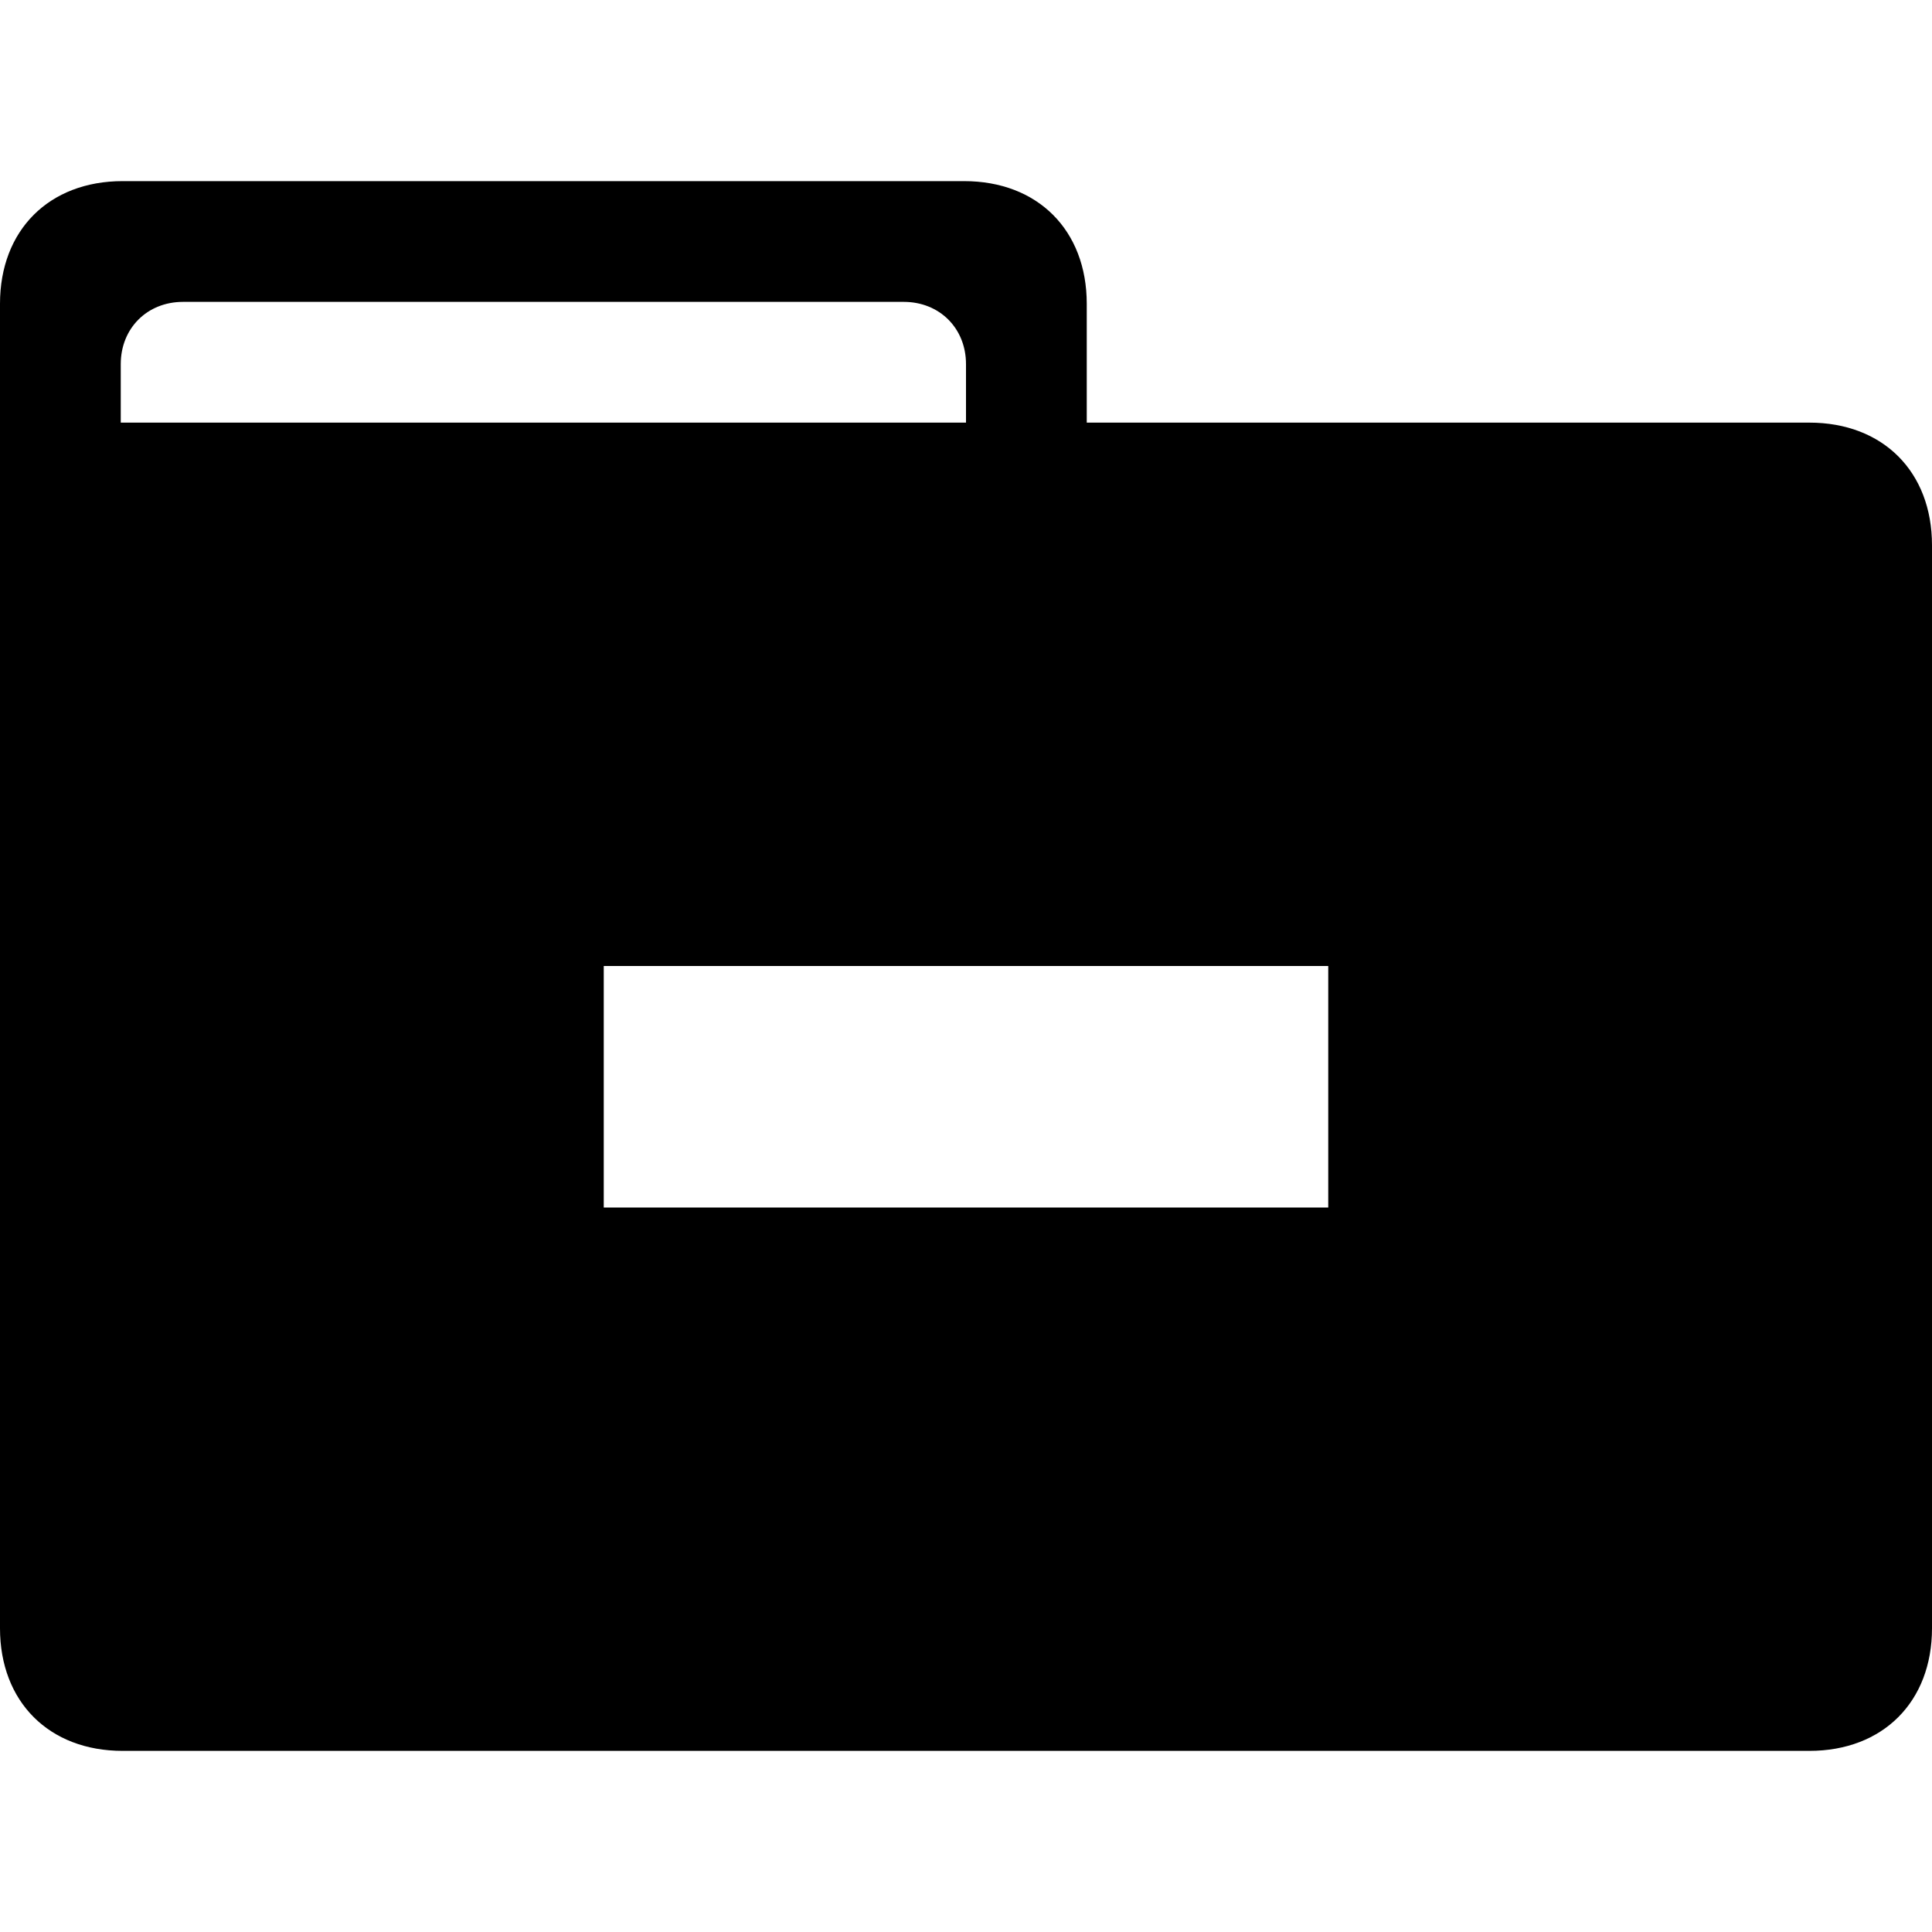
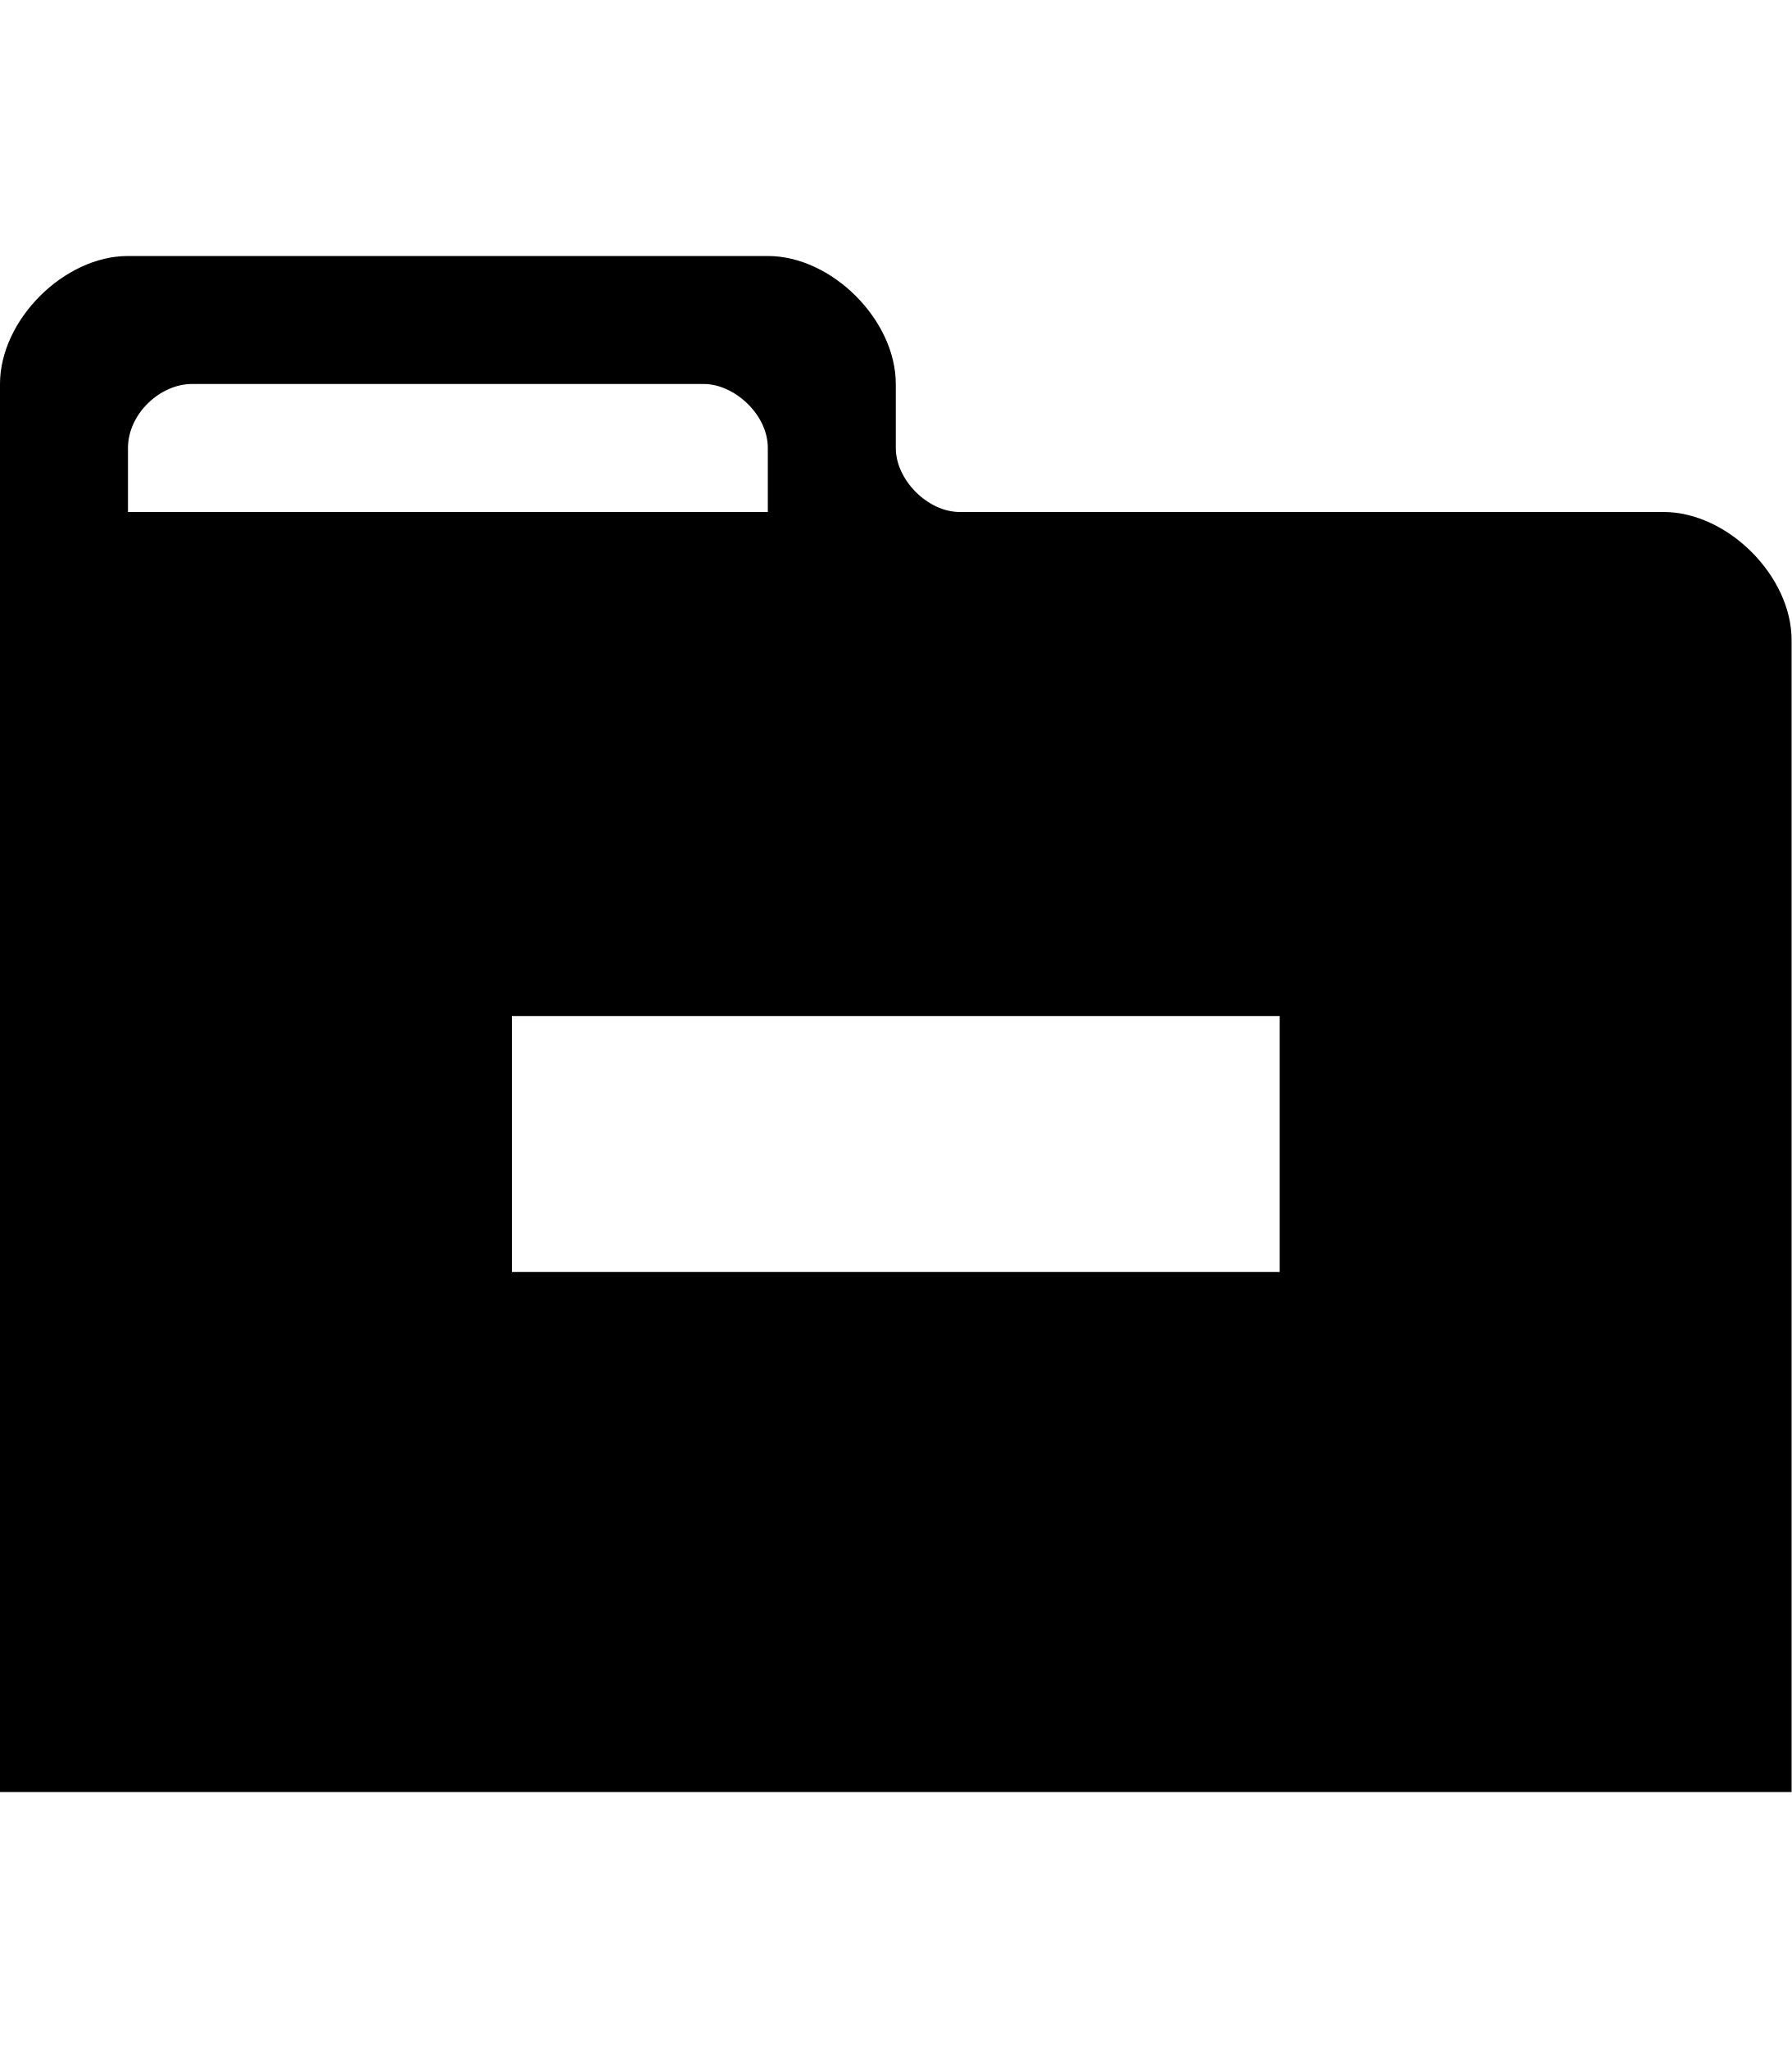
- <svg xmlns="http://www.w3.org/2000/svg" version="1.1" id="Layer_1" x="0px" y="0px" width="1024px" height="1024px" viewBox="0 0 1024 1024" enable-background="new 0 0 1024 1024" xml:space="preserve">
-   <path d="M320,512v128h384V512H320z M64,224h448v-31c0-19-14-33-33-33H97c-19,0-33,14-33,33V224z M0,863V161c0-39,26-65,65-65h446  c39,0,65,26,65,65v63h383c39,0,65,26,65,65v574c0,39-26,65-65,65H65C26,928,0,902,0,863z" />
+ <svg xmlns="http://www.w3.org/2000/svg" version="1.1" id="Layer_1" x="0px" y="0px" width="896px" height="1024px" viewBox="0 0 896 1024" enable-background="new 0 0 896 1024" xml:space="preserve">
+   <path d="M384,256H64c0,0,0-15,0-32s16-32,32-32s241,0,256,0s32,15,32,32S384,256,384,256z M832,256c-32,0-336,0-352,0s-32-16-32-32  s0,0,0-32s-32-64-64-64s-288,0-320,0S0,160,0,192s0,704,0,704h896c0,0,0-544,0-576S864,256,832,256z M256,508h384v128H256V508z" />
</svg>
